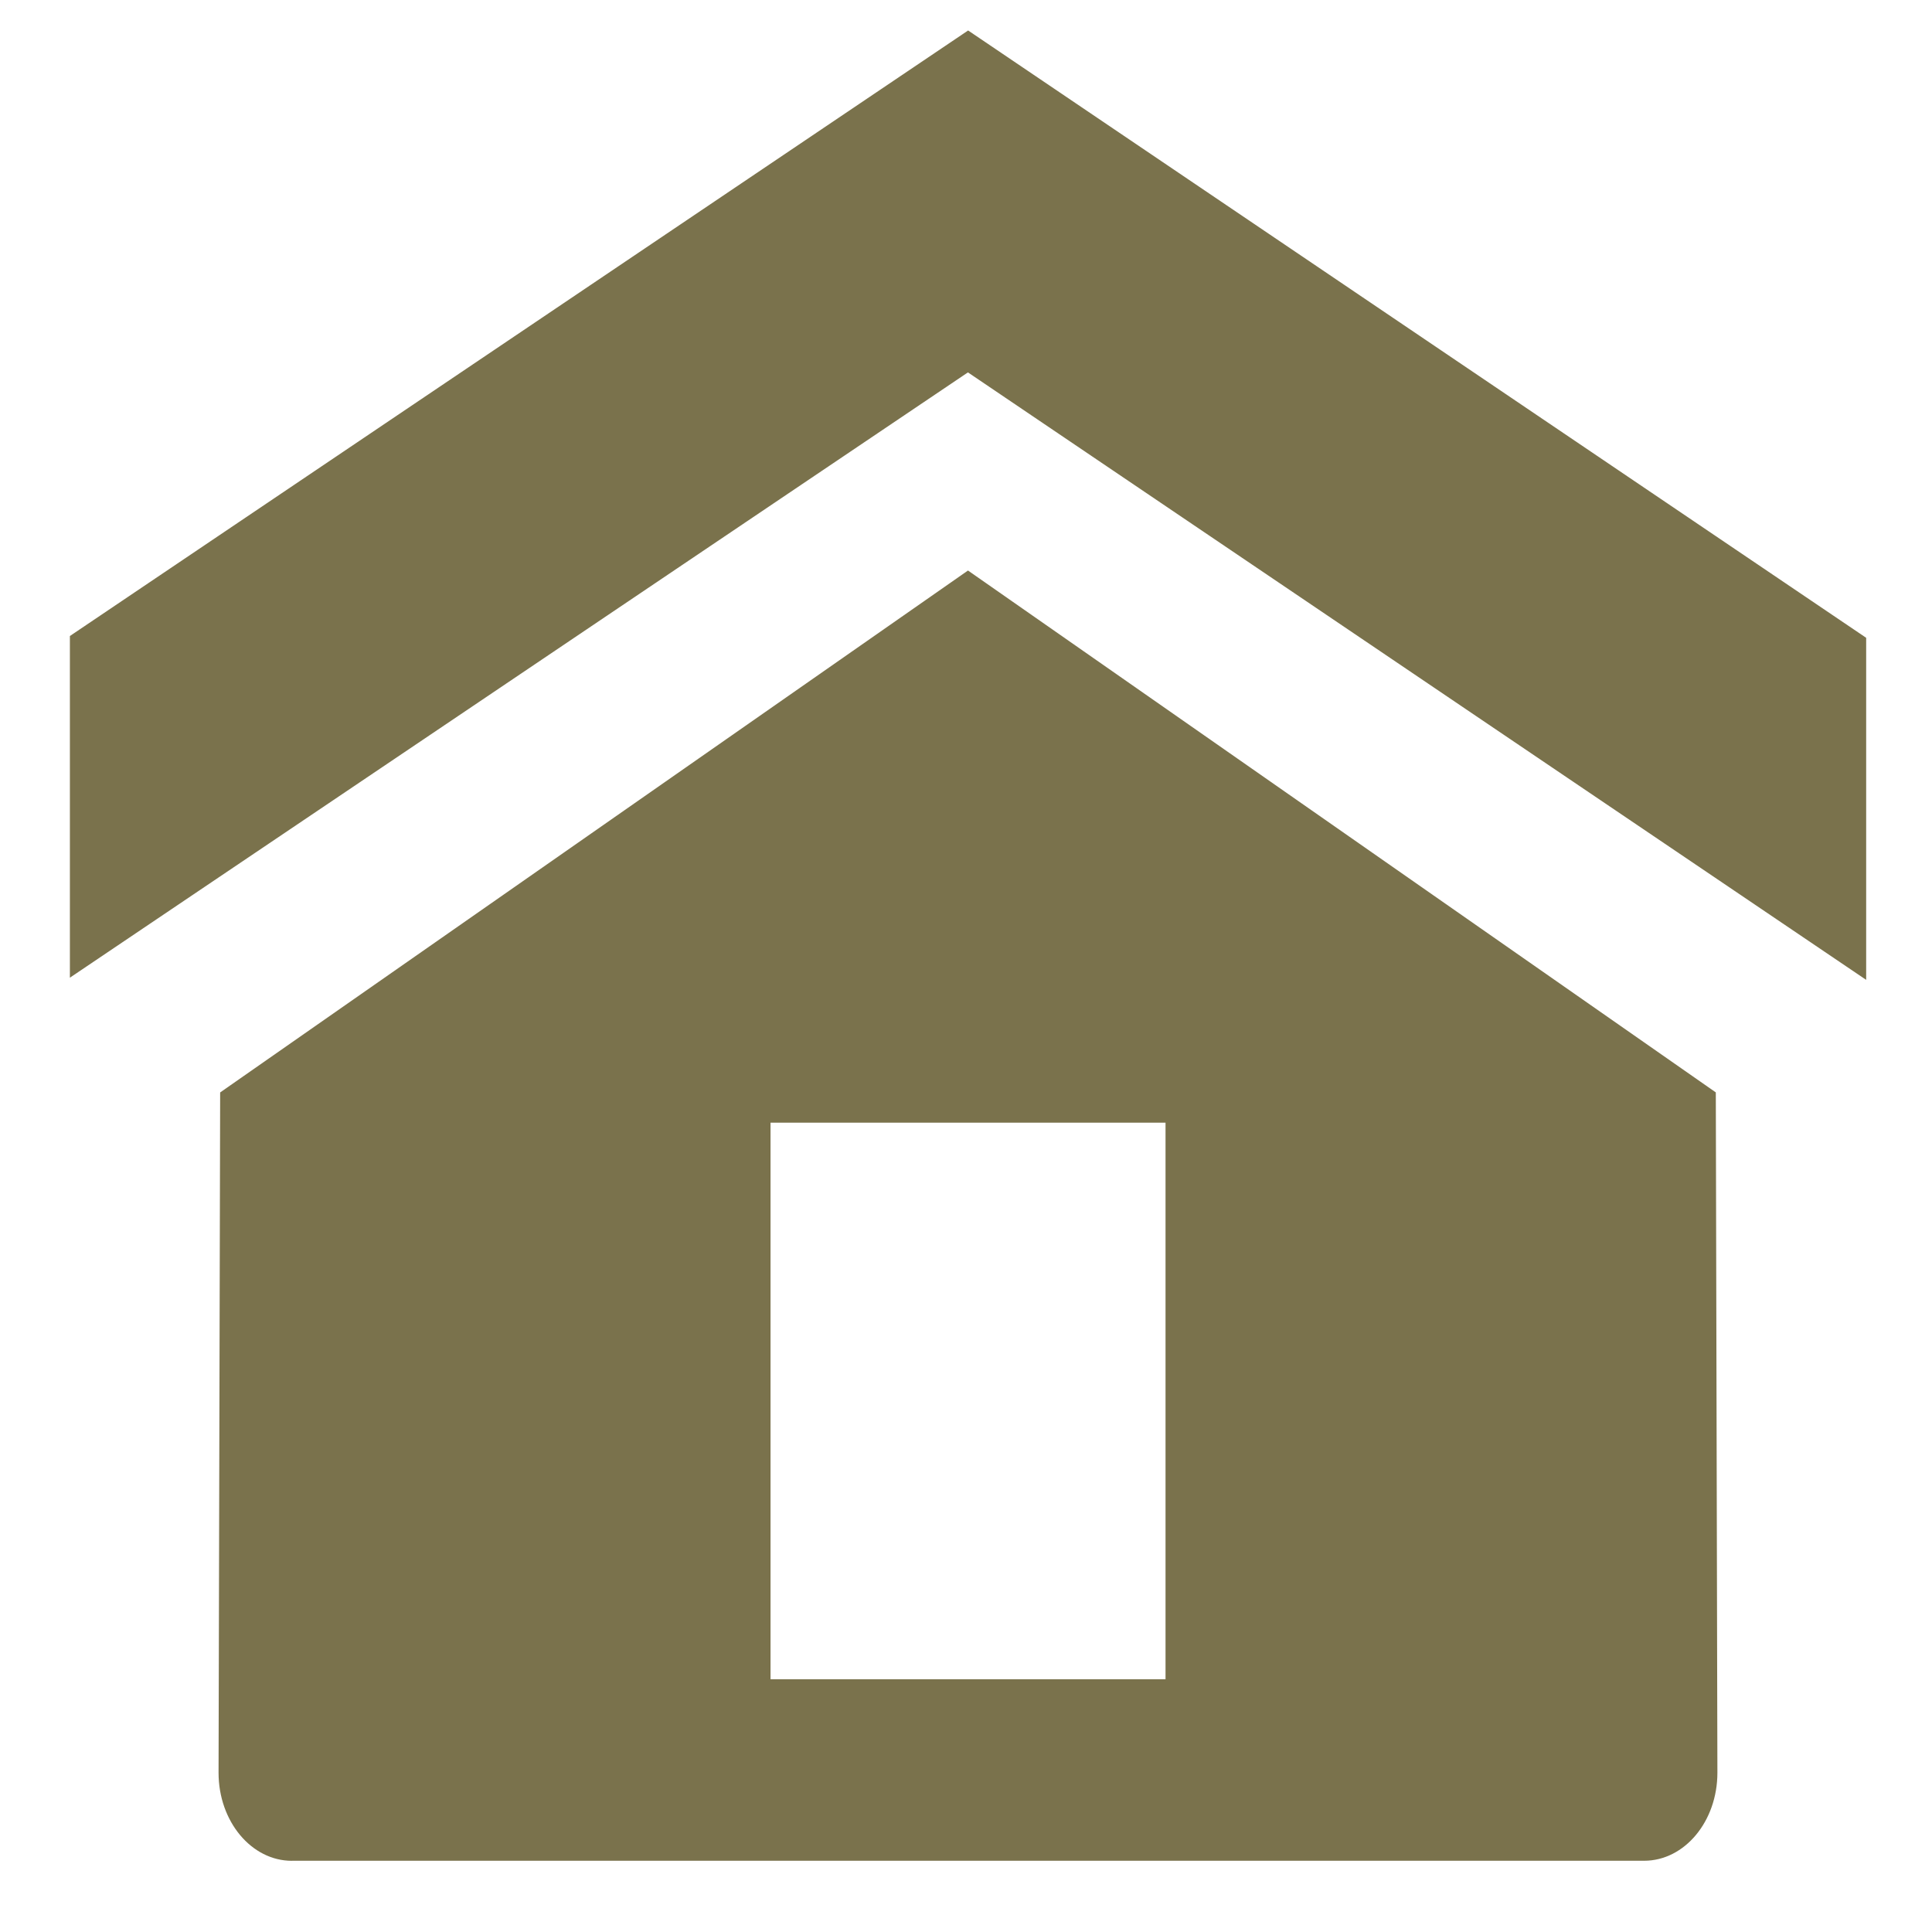
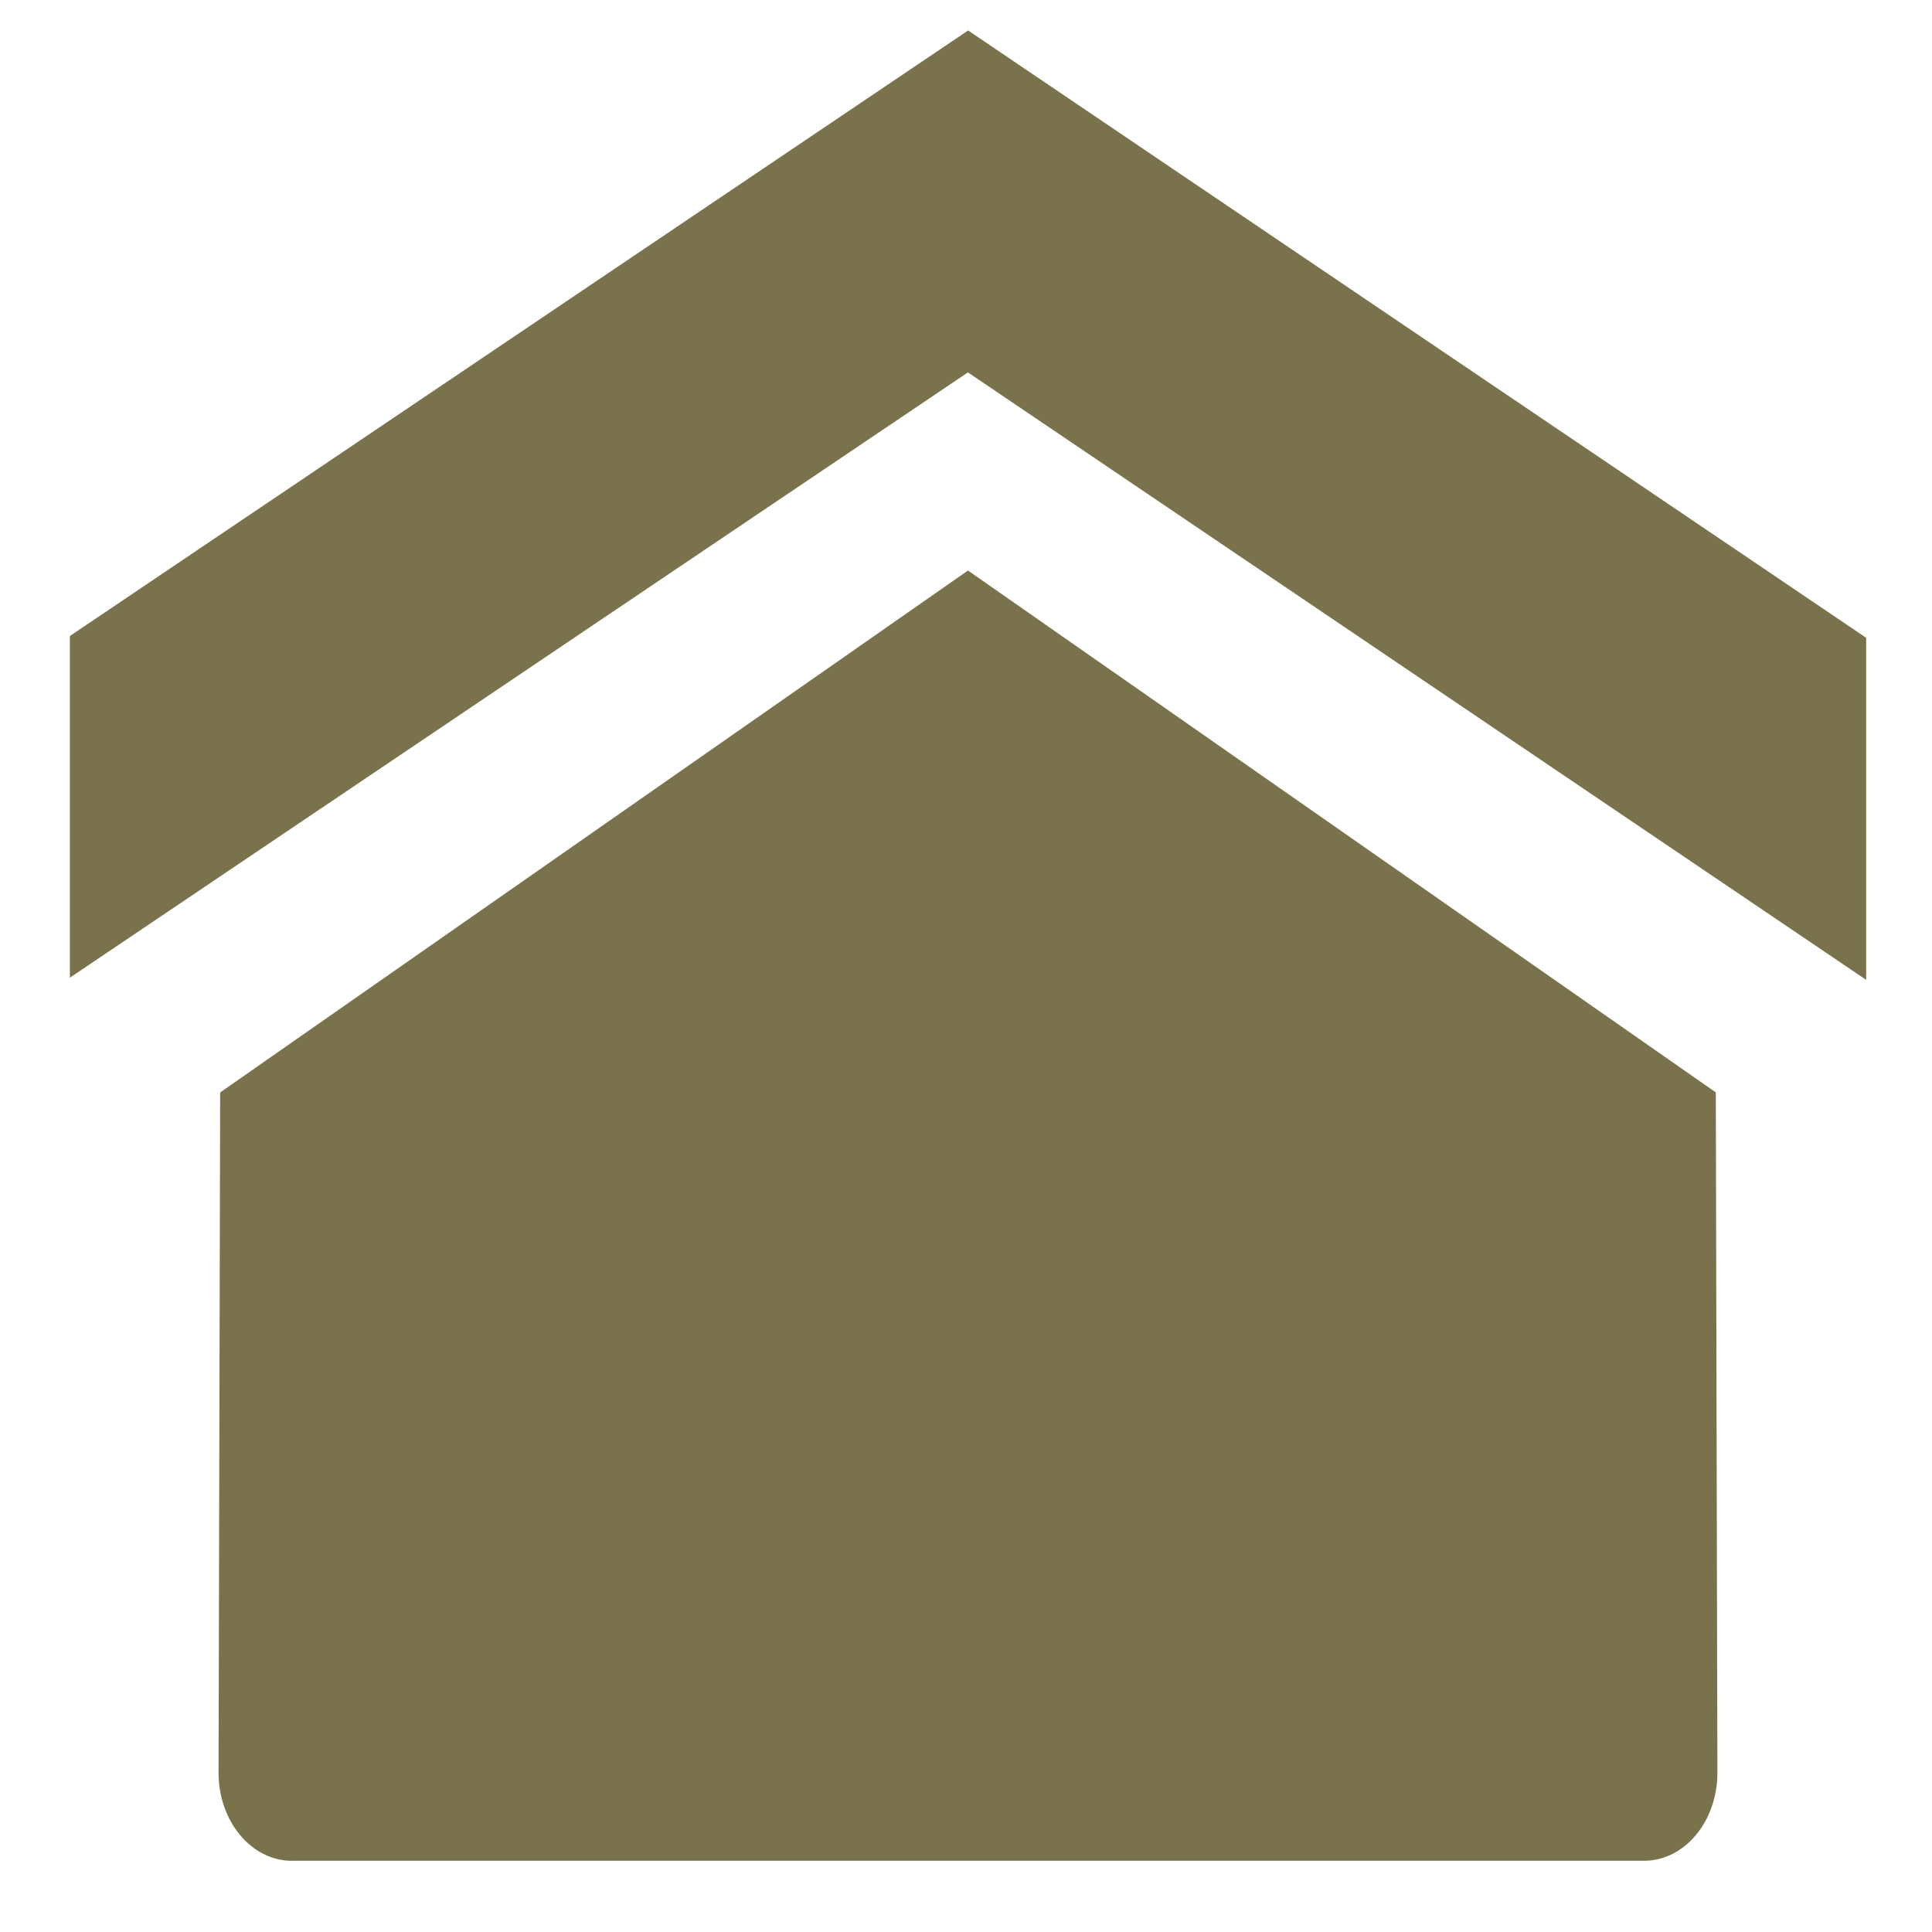
<svg xmlns="http://www.w3.org/2000/svg" id="a" version="1.1" viewBox="0 0 40 40">
-   <path d="M6.043,38.526c-.838,0-1.518-.816-1.518-1.823l.033-14.085,15.483-10.806,15.483,10.805.033,14.085c0,1.007-.679,1.823-1.518,1.823H6.043ZM24.131,23.244h-8.178v11.523h8.178v-11.523Z" fill="#7a724c" />
+   <path d="M6.043,38.526c-.838,0-1.518-.816-1.518-1.823l.033-14.085,15.483-10.806,15.483,10.805.033,14.085c0,1.007-.679,1.823-1.518,1.823H6.043v.001Z" fill="#7a724c" />
  <polygon points="20.044 .631 1.447 13.168 1.447 20.242 20.04 7.71 38.637 20.287 38.637 13.205 20.044 .631" fill="#7a724c" />
</svg>
